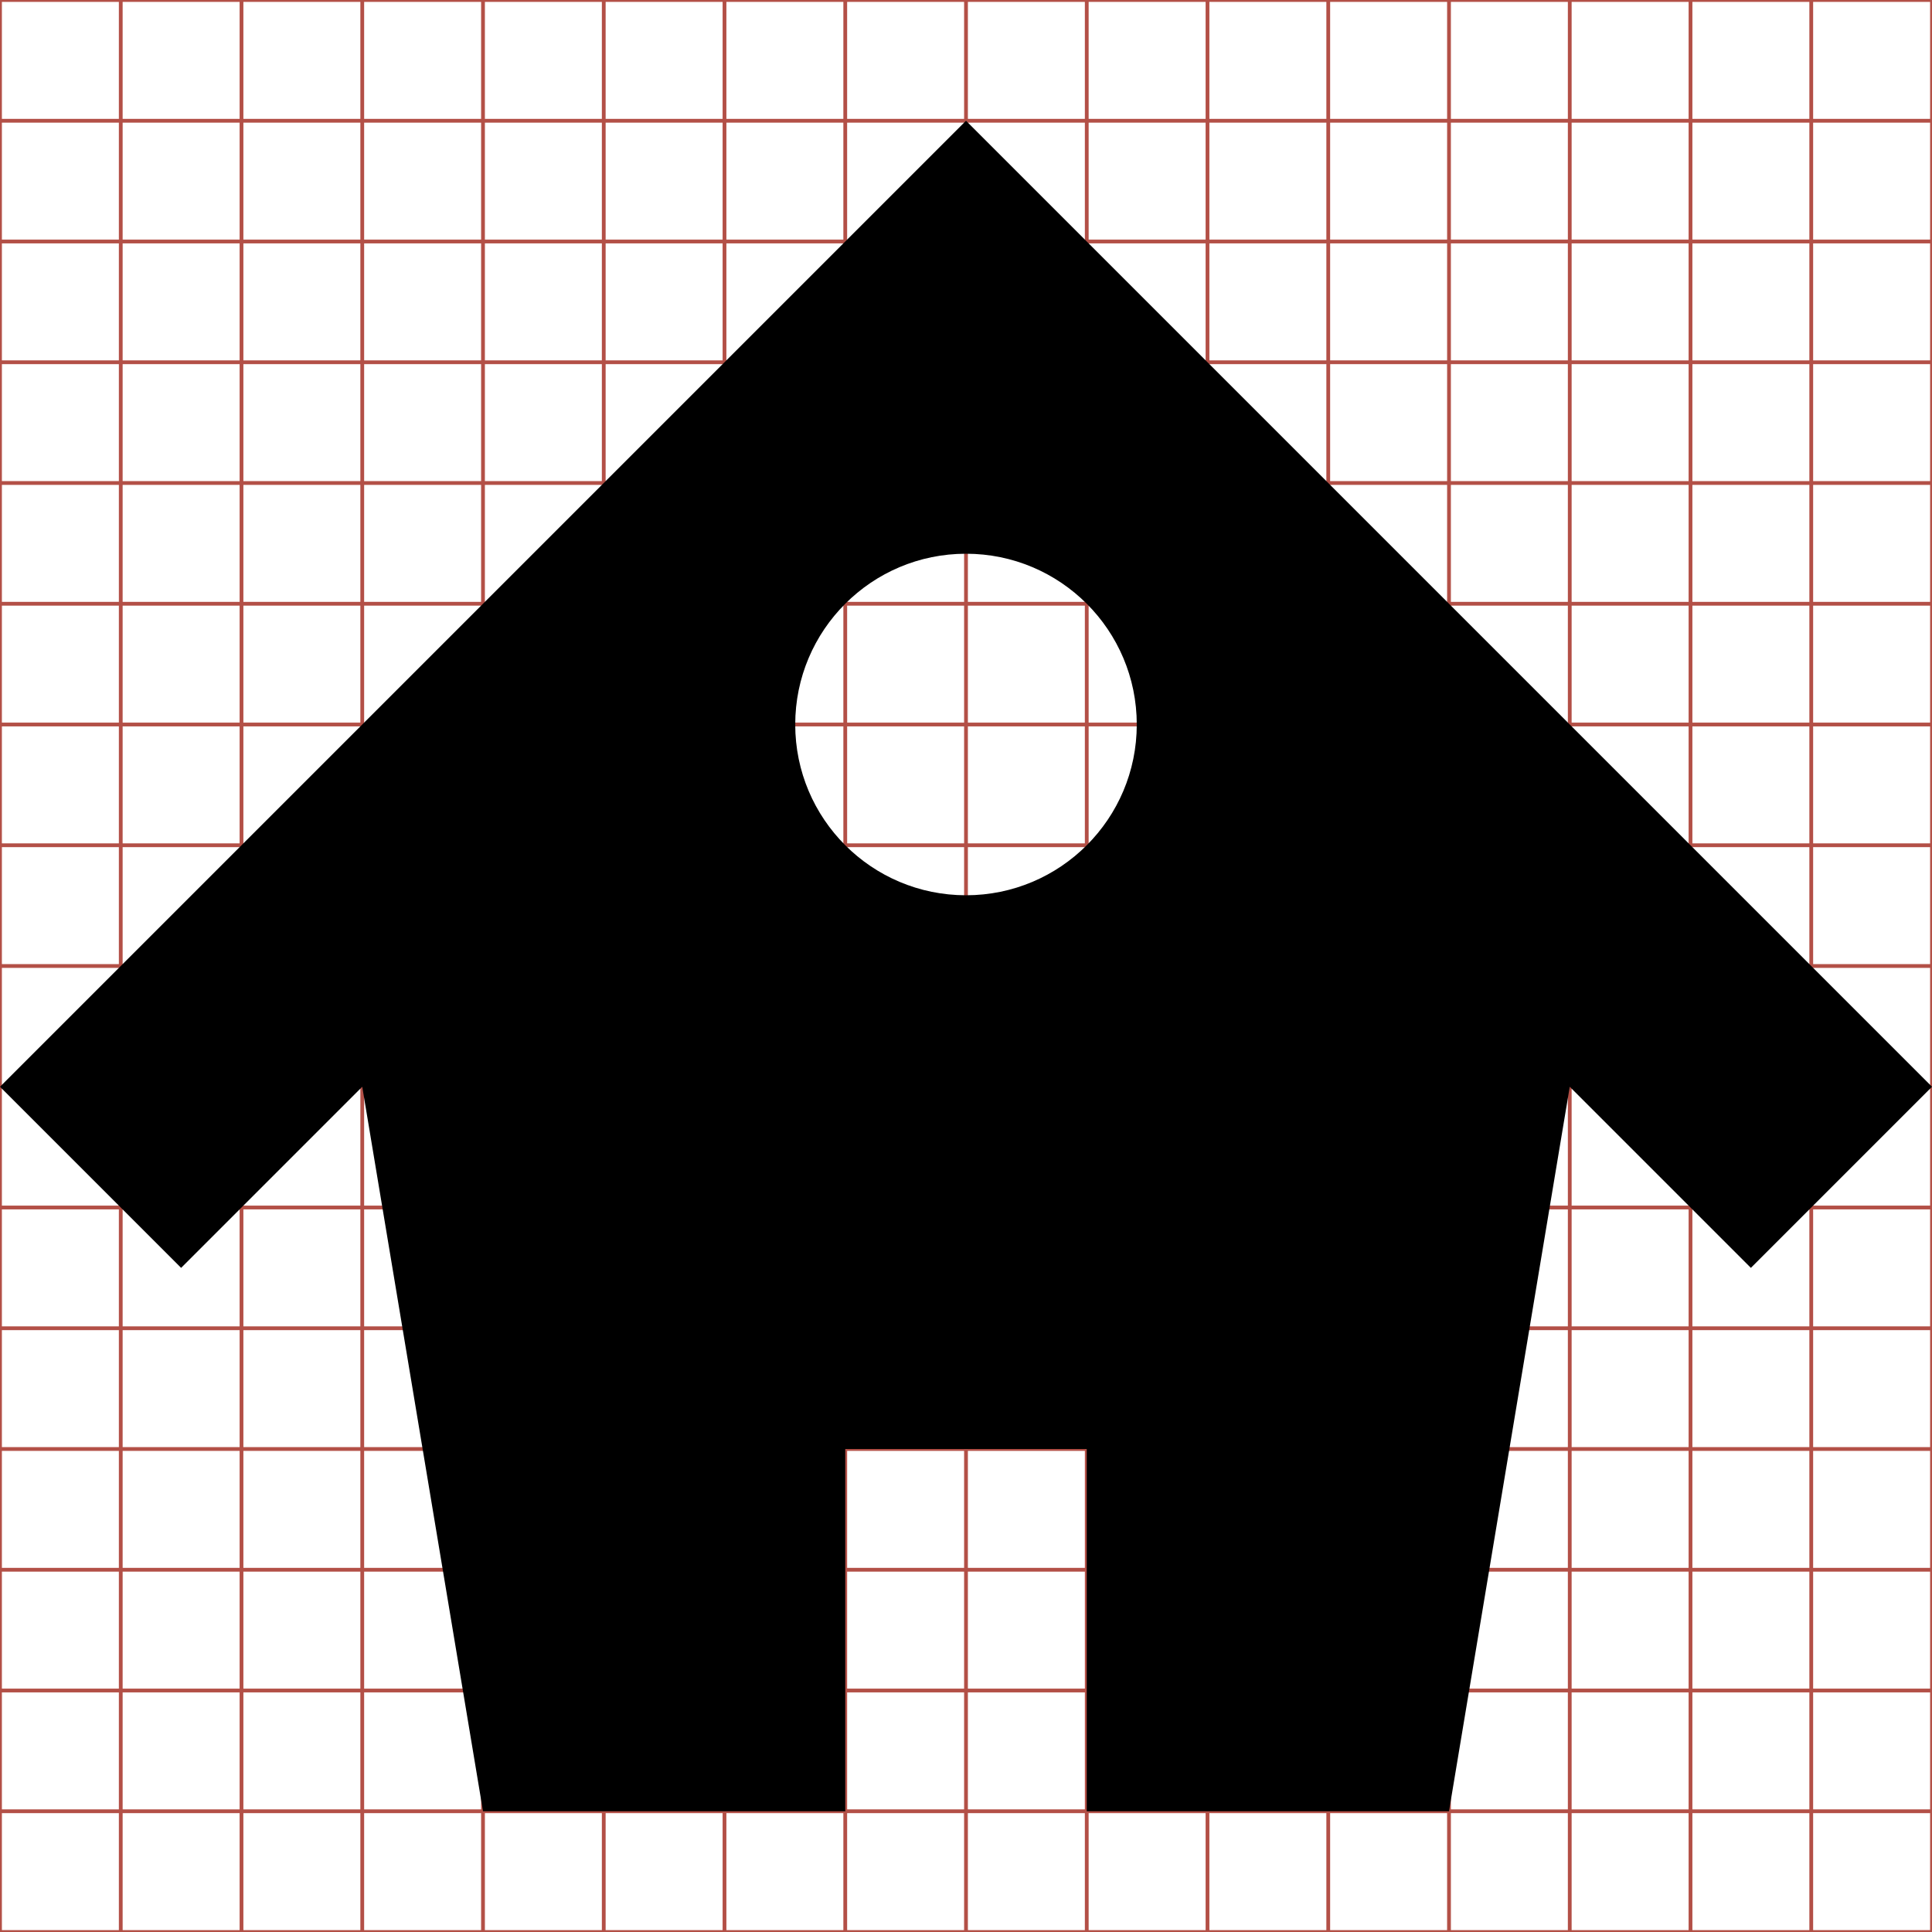
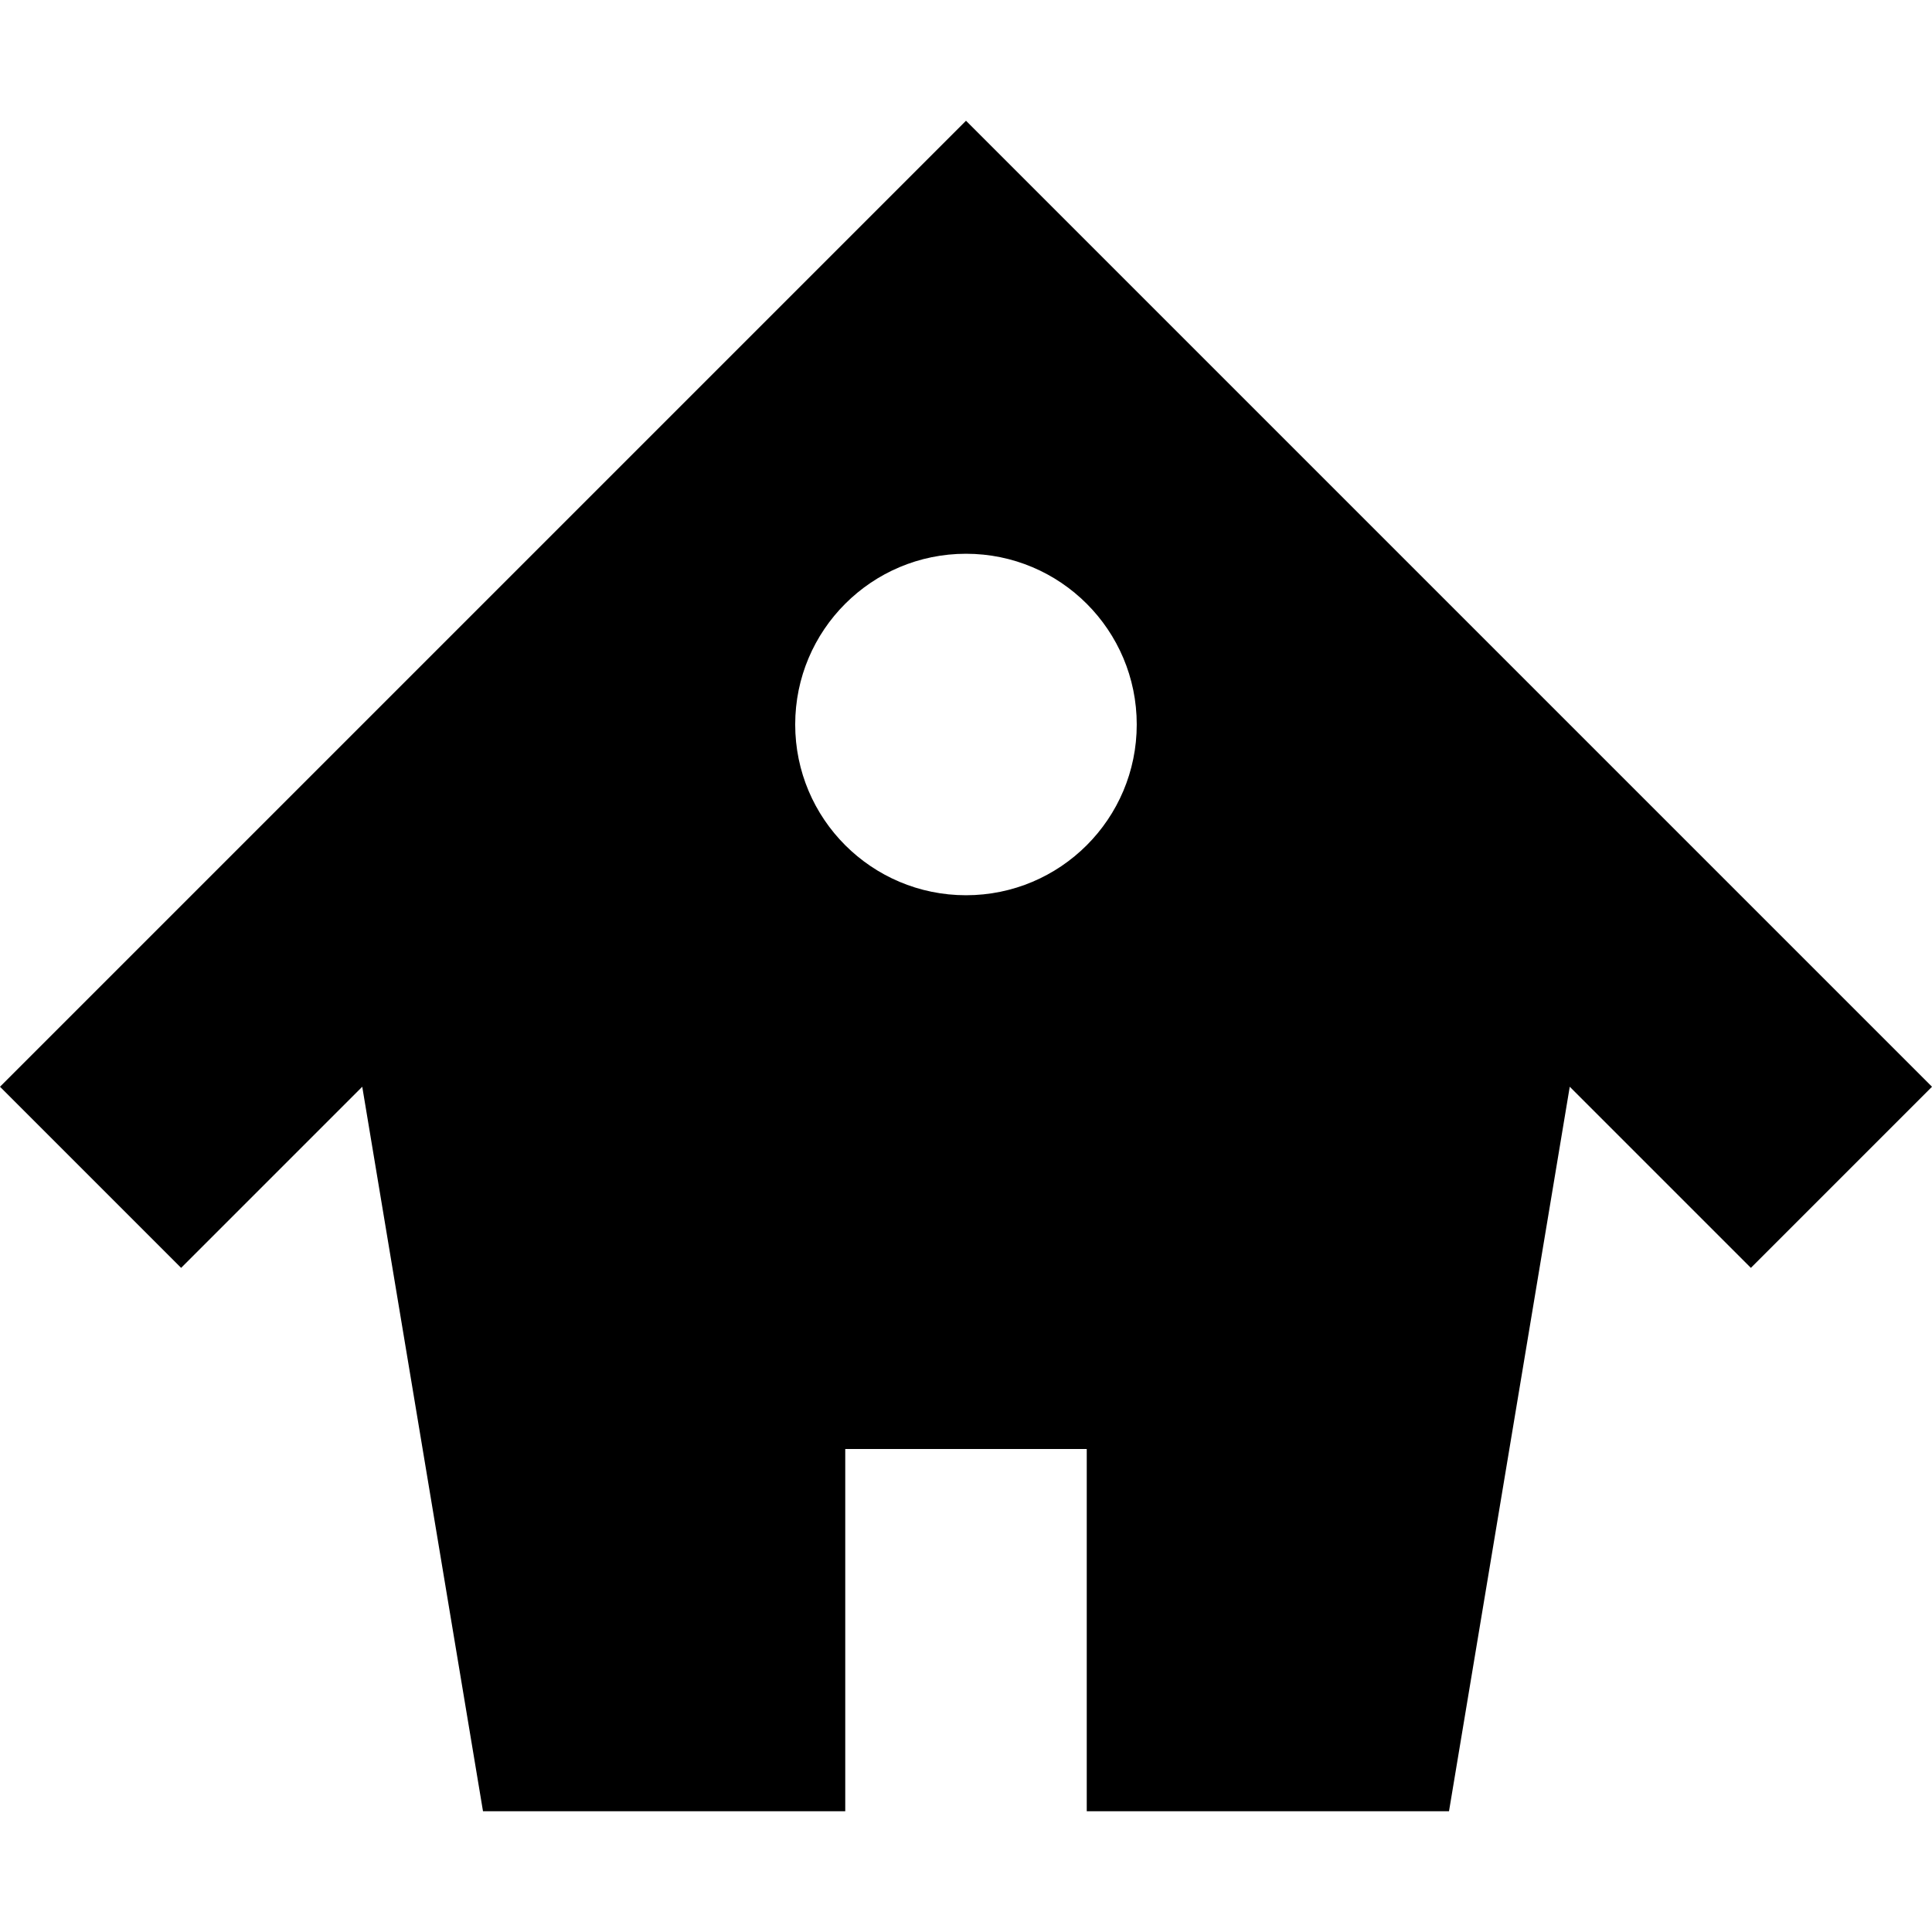
- <svg xmlns="http://www.w3.org/2000/svg" width="512" height="512" viewBox="0 0 512 512" fill="#000000">
-   <g class="svgGrid" id="svgGrid">
-     <line stroke-width="1" stroke="#B35047" x1="32" x2="32" y1="0" y2="512" />
-     <line stroke-width="1" stroke="#B35047" x1="64" x2="64" y1="0" y2="512" />
-     <line stroke-width="1" stroke="#B35047" x1="96" x2="96" y1="0" y2="512" />
-     <line stroke-width="1" stroke="#B35047" x1="128" x2="128" y1="0" y2="512" />
-     <line stroke-width="1" stroke="#B35047" x1="160" x2="160" y1="0" y2="512" />
-     <line stroke-width="1" stroke="#B35047" x1="192" x2="192" y1="0" y2="512" />
-     <line stroke-width="1" stroke="#B35047" x1="224" x2="224" y1="0" y2="512" />
-     <line stroke-width="1" stroke="#B35047" x1="256" x2="256" y1="0" y2="512" />
-     <line stroke-width="1" stroke="#B35047" x1="288" x2="288" y1="0" y2="512" />
-     <line stroke-width="1" stroke="#B35047" x1="320" x2="320" y1="0" y2="512" />
-     <line stroke-width="1" stroke="#B35047" x1="352" x2="352" y1="0" y2="512" />
-     <line stroke-width="1" stroke="#B35047" x1="384" x2="384" y1="0" y2="512" />
-     <line stroke-width="1" stroke="#B35047" x1="416" x2="416" y1="0" y2="512" />
-     <line stroke-width="1" stroke="#B35047" x1="448" x2="448" y1="0" y2="512" />
-     <line stroke-width="1" stroke="#B35047" x1="480" x2="480" y1="0" y2="512" />
-     <line stroke-width="1" stroke="#B35047" x1="0" x2="512" y1="32" y2="32" />
-     <line stroke-width="1" stroke="#B35047" x1="0" x2="512" y1="64" y2="64" />
-     <line stroke-width="1" stroke="#B35047" x1="0" x2="512" y1="96" y2="96" />
-     <line stroke-width="1" stroke="#B35047" x1="0" x2="512" y1="128" y2="128" />
-     <line stroke-width="1" stroke="#B35047" x1="0" x2="512" y1="160" y2="160" />
-     <line stroke-width="1" stroke="#B35047" x1="0" x2="512" y1="192" y2="192" />
-     <line stroke-width="1" stroke="#B35047" x1="0" x2="512" y1="224" y2="224" />
-     <line stroke-width="1" stroke="#B35047" x1="0" x2="512" y1="256" y2="256" />
-     <line stroke-width="1" stroke="#B35047" x1="0" x2="512" y1="288" y2="288" />
-     <line stroke-width="1" stroke="#B35047" x1="0" x2="512" y1="320" y2="320" />
-     <line stroke-width="1" stroke="#B35047" x1="0" x2="512" y1="352" y2="352" />
-     <line stroke-width="1" stroke="#B35047" x1="0" x2="512" y1="384" y2="384" />
-     <line stroke-width="1" stroke="#B35047" x1="0" x2="512" y1="416" y2="416" />
-     <line stroke-width="1" stroke="#B35047" x1="0" x2="512" y1="448" y2="448" />
-     <line stroke-width="1" stroke="#B35047" x1="0" x2="512" y1="480" y2="480" />
-     <rect x="0" y="0" width="512" height="512" fill="none" stroke-width="1" stroke="#B35047" />
-   </g>
-   <path d="M 256.00,32.00L0.00,288.00l 48.00,48.00l 48.00-48.00l 32.00,192.00l 96.00,0.00 l0.00-96.00 l 64.00,0.00 l0.00,96.00 l 96.00,0.00 l 32.00-192.00l 48.00,48.00l 48.00-48.00L 256.00,32.00z M 256.00,237.254 c-24.994,0.00-45.256-20.26-45.256-45.254s 20.262-45.255, 45.256-45.255c 24.992,0.00, 45.255,20.262, 45.255,45.255 C 301.255,216.994, 280.992,237.254, 256.00,237.254z" />
+ <svg xmlns="http://www.w3.org/2000/svg" version="1.1" width="32" height="32" viewBox="0 0 32 32">
+   <path d="M16 2l-16 16 3 3 3-3 2 12h6v-6h4v6h6l2-12 3 3 3-3-16-16zM16 14.828c-1.562 0-2.829-1.266-2.829-2.828s1.266-2.828 2.829-2.828c1.562 0 2.828 1.266 2.828 2.828s-1.266 2.828-2.828 2.828z" fill="#000000" />
</svg>
